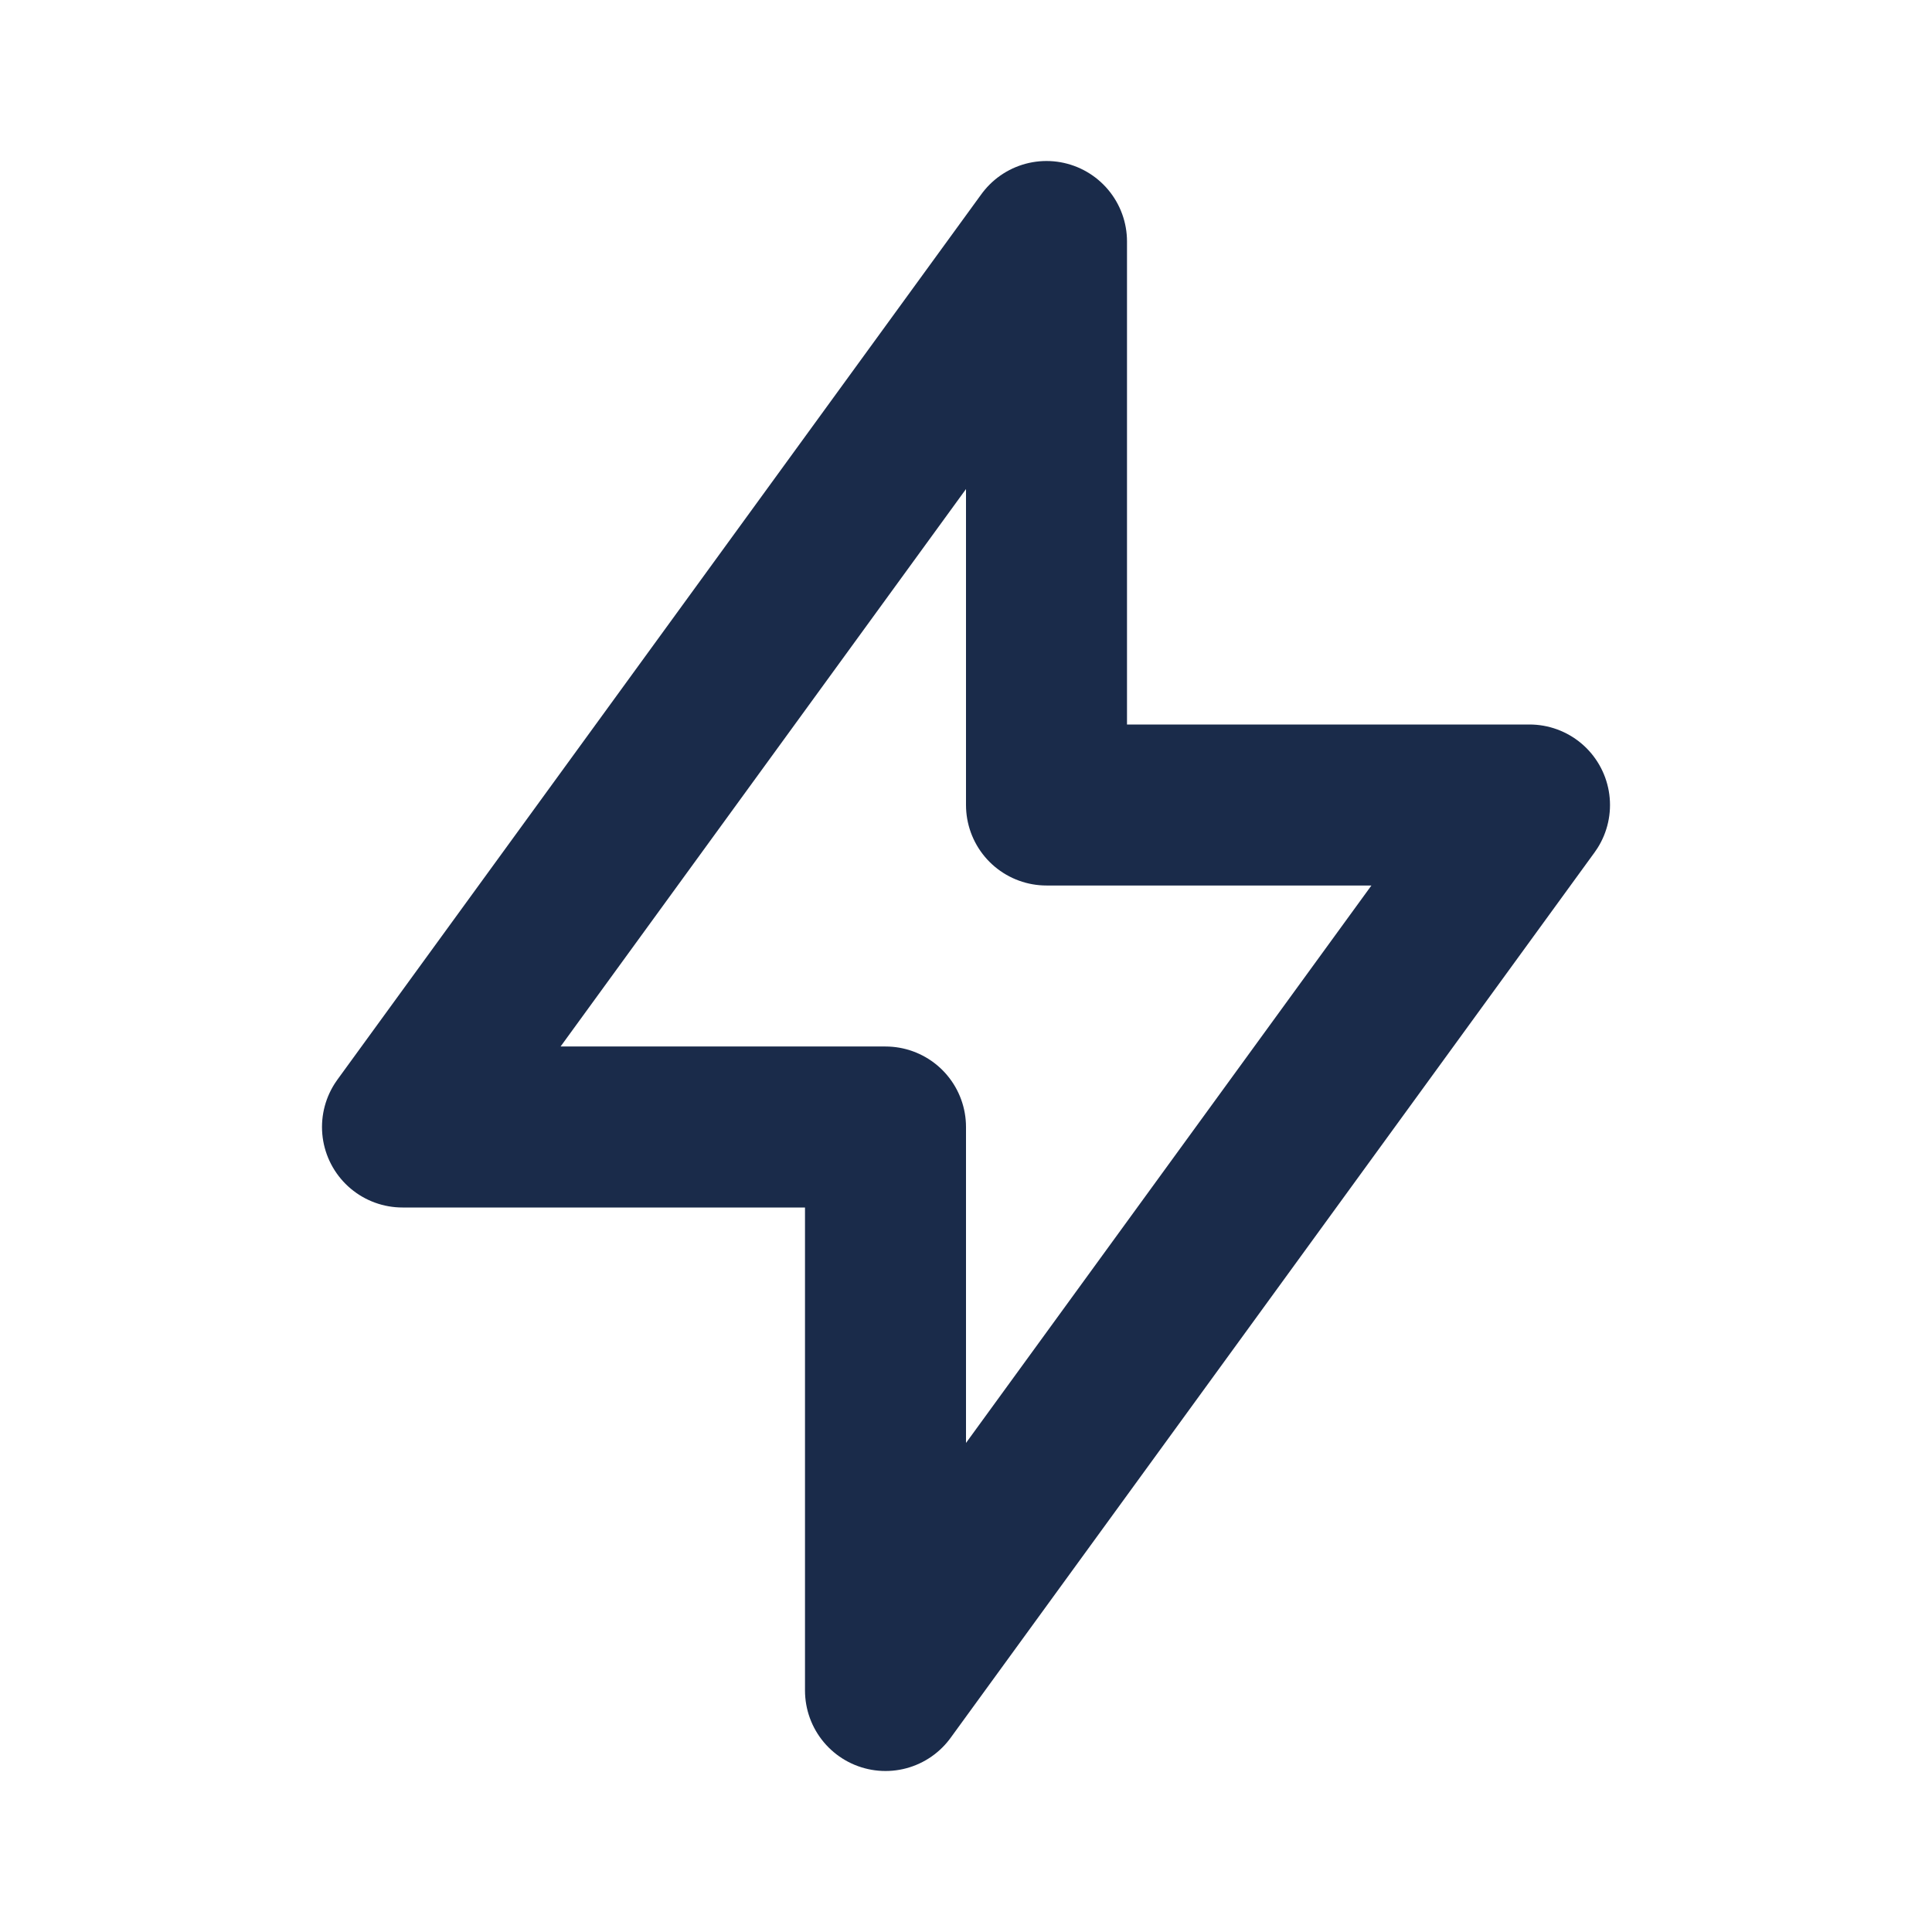
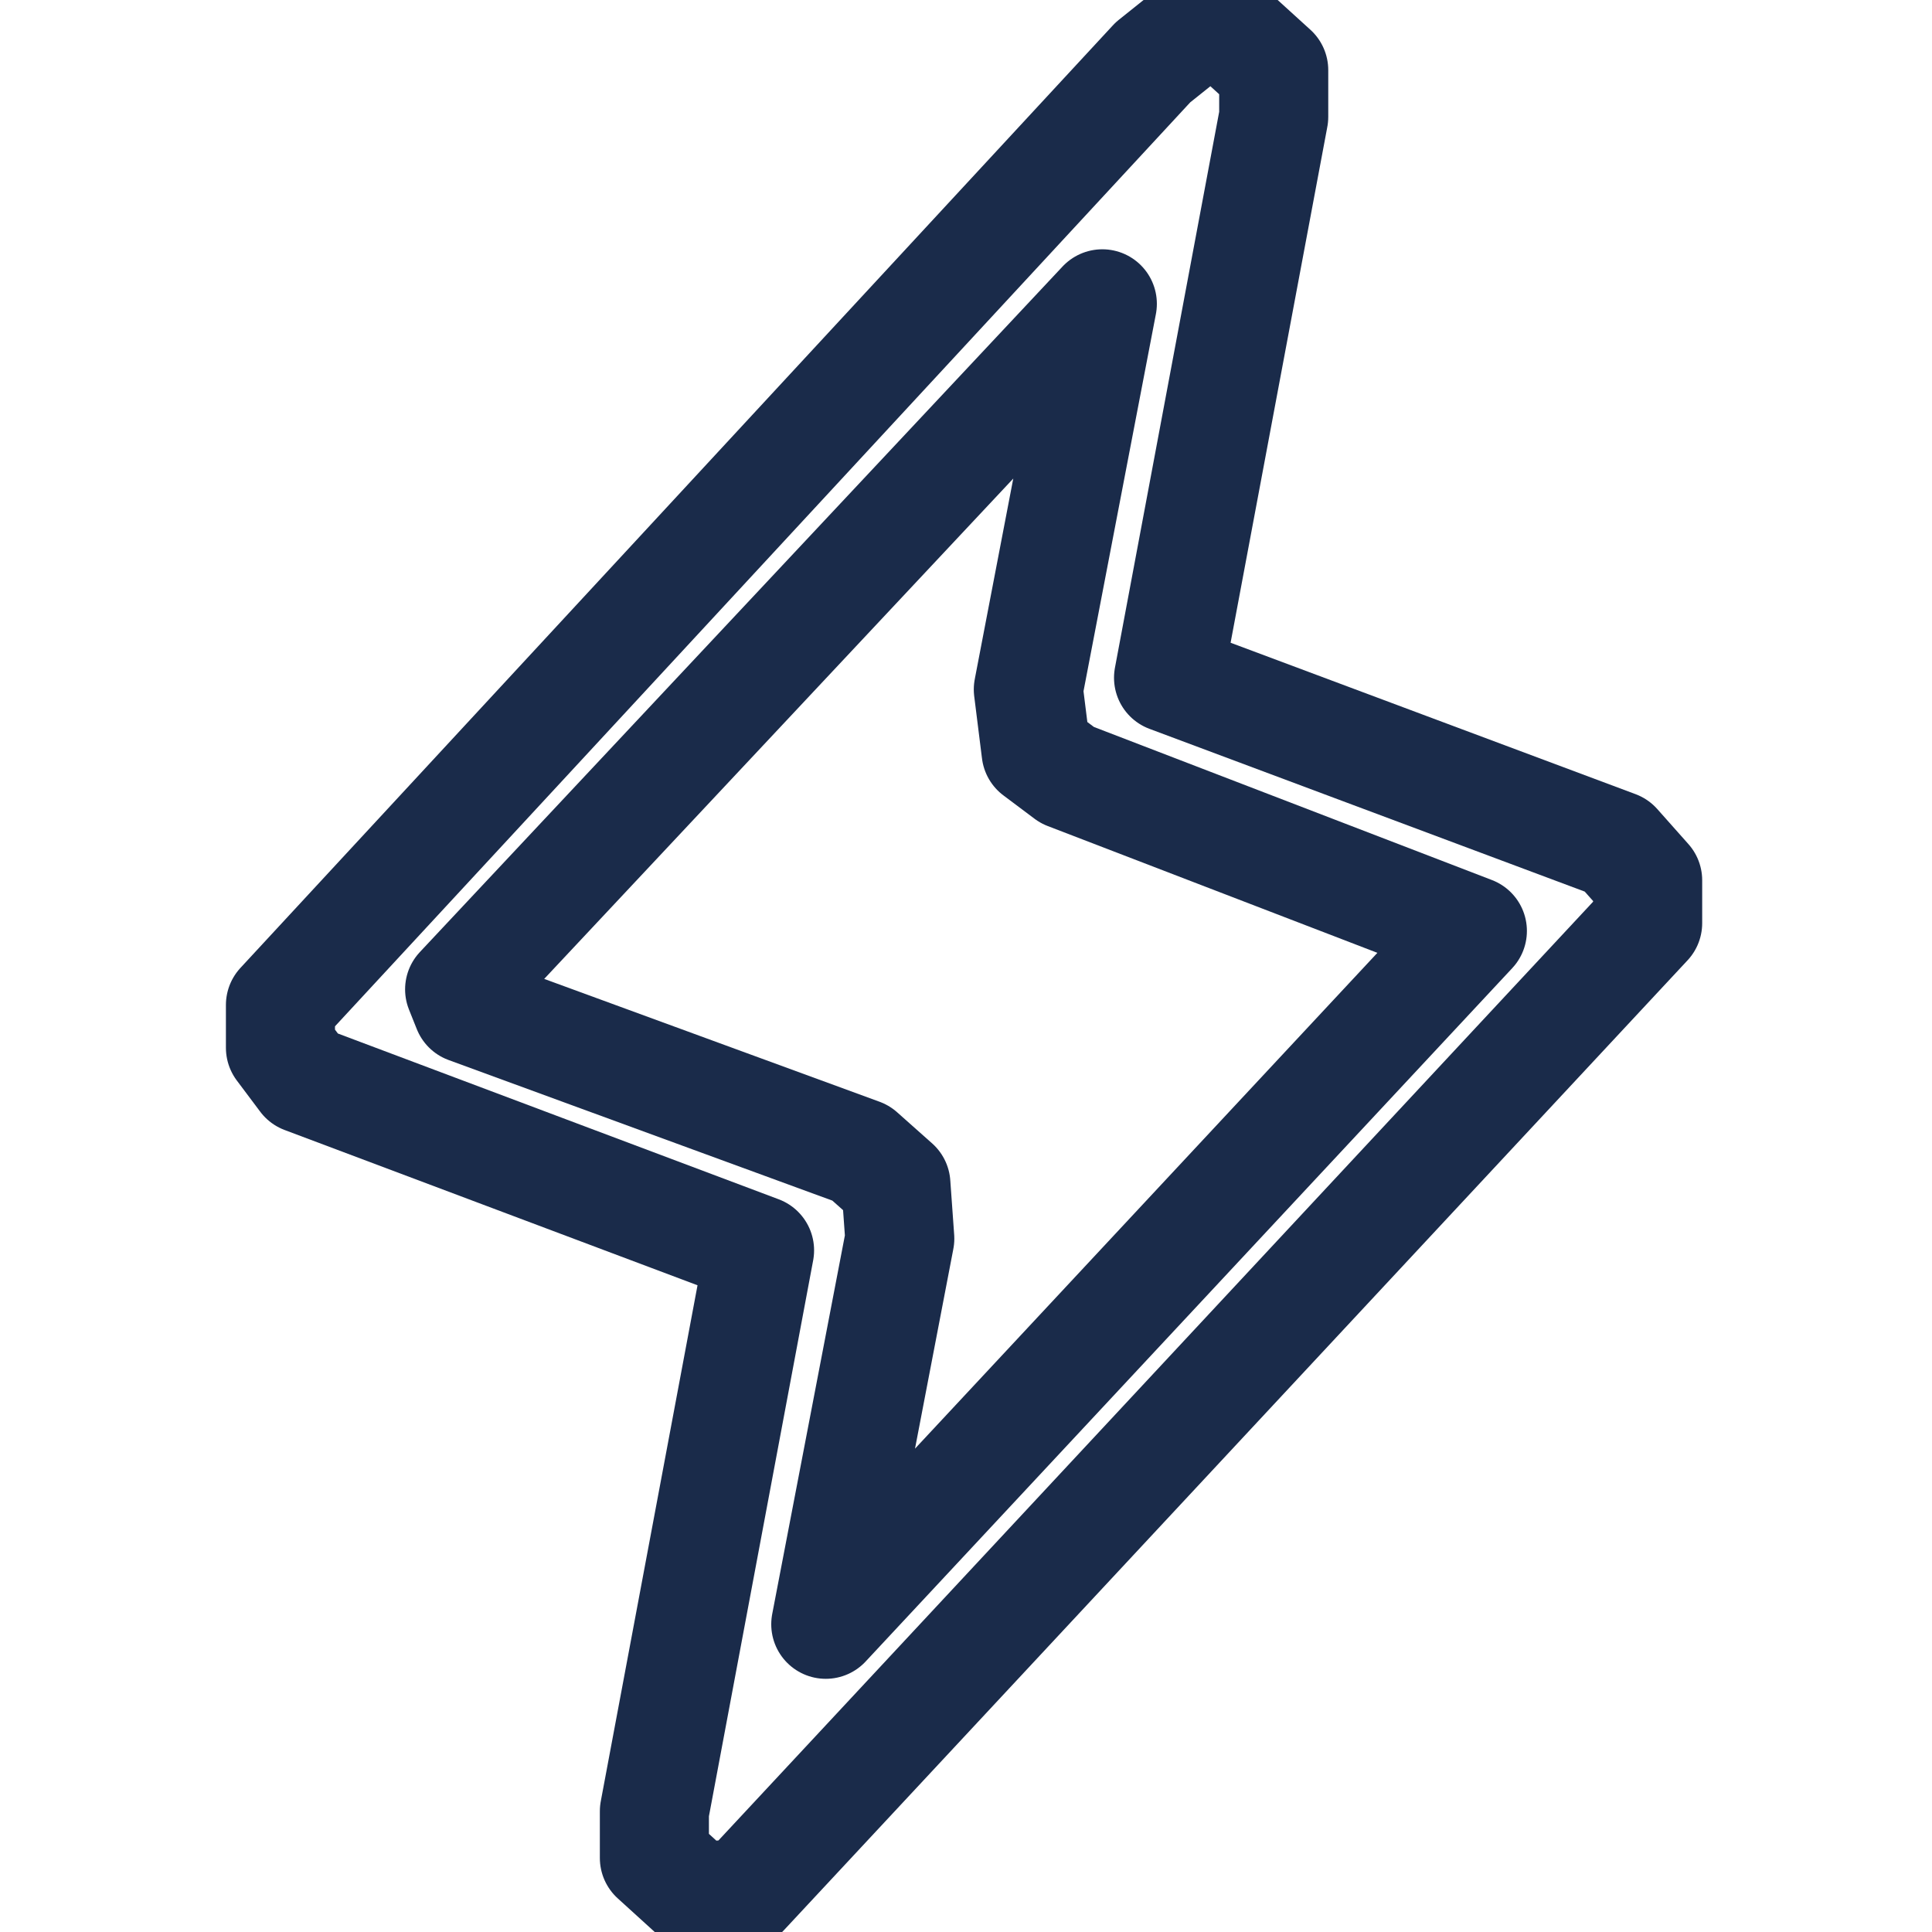
- <svg xmlns="http://www.w3.org/2000/svg" width="24" height="24" viewBox="0 0 24 24" fill="none" stroke="#1A2B4A" stroke-width="2" stroke-linecap="round" stroke-linejoin="round" class="icon icon-tabler icons-tabler-outline icon-tabler-bolt">
-   <path stroke="none" d="M0 0h24v24H0z" fill="none" />
-   <path d="M13 3l0 7l6 0l-8 11l0 -7l-6 0l8 -11" />
+ <svg xmlns="http://www.w3.org/2000/svg" viewBox="0 0 496 496">
+   <path d="M 316,8 L 306,8 L 296,16 L 72,258 L 72,269 L 78,277 L 195,321 L 168,465 L 168,477 L 179,487 L 191,486 L 423,237 L 423,226 L 415,217 L 300,174 L 327,30 L 327,18 Z" fill="none" stroke="#1A2B4A" stroke-width="28" stroke-linejoin="round" stroke-linecap="round" />
+   <path d="M 283,78 L 264,177 L 266,193 L 274,199 L 378,239 L 212,417 L 231,318 L 230,304 L 221,296 L 120,259 L 118,254 Z" fill="none" stroke="#1A2B4A" stroke-width="28" stroke-linejoin="round" stroke-linecap="round" />
</svg>
